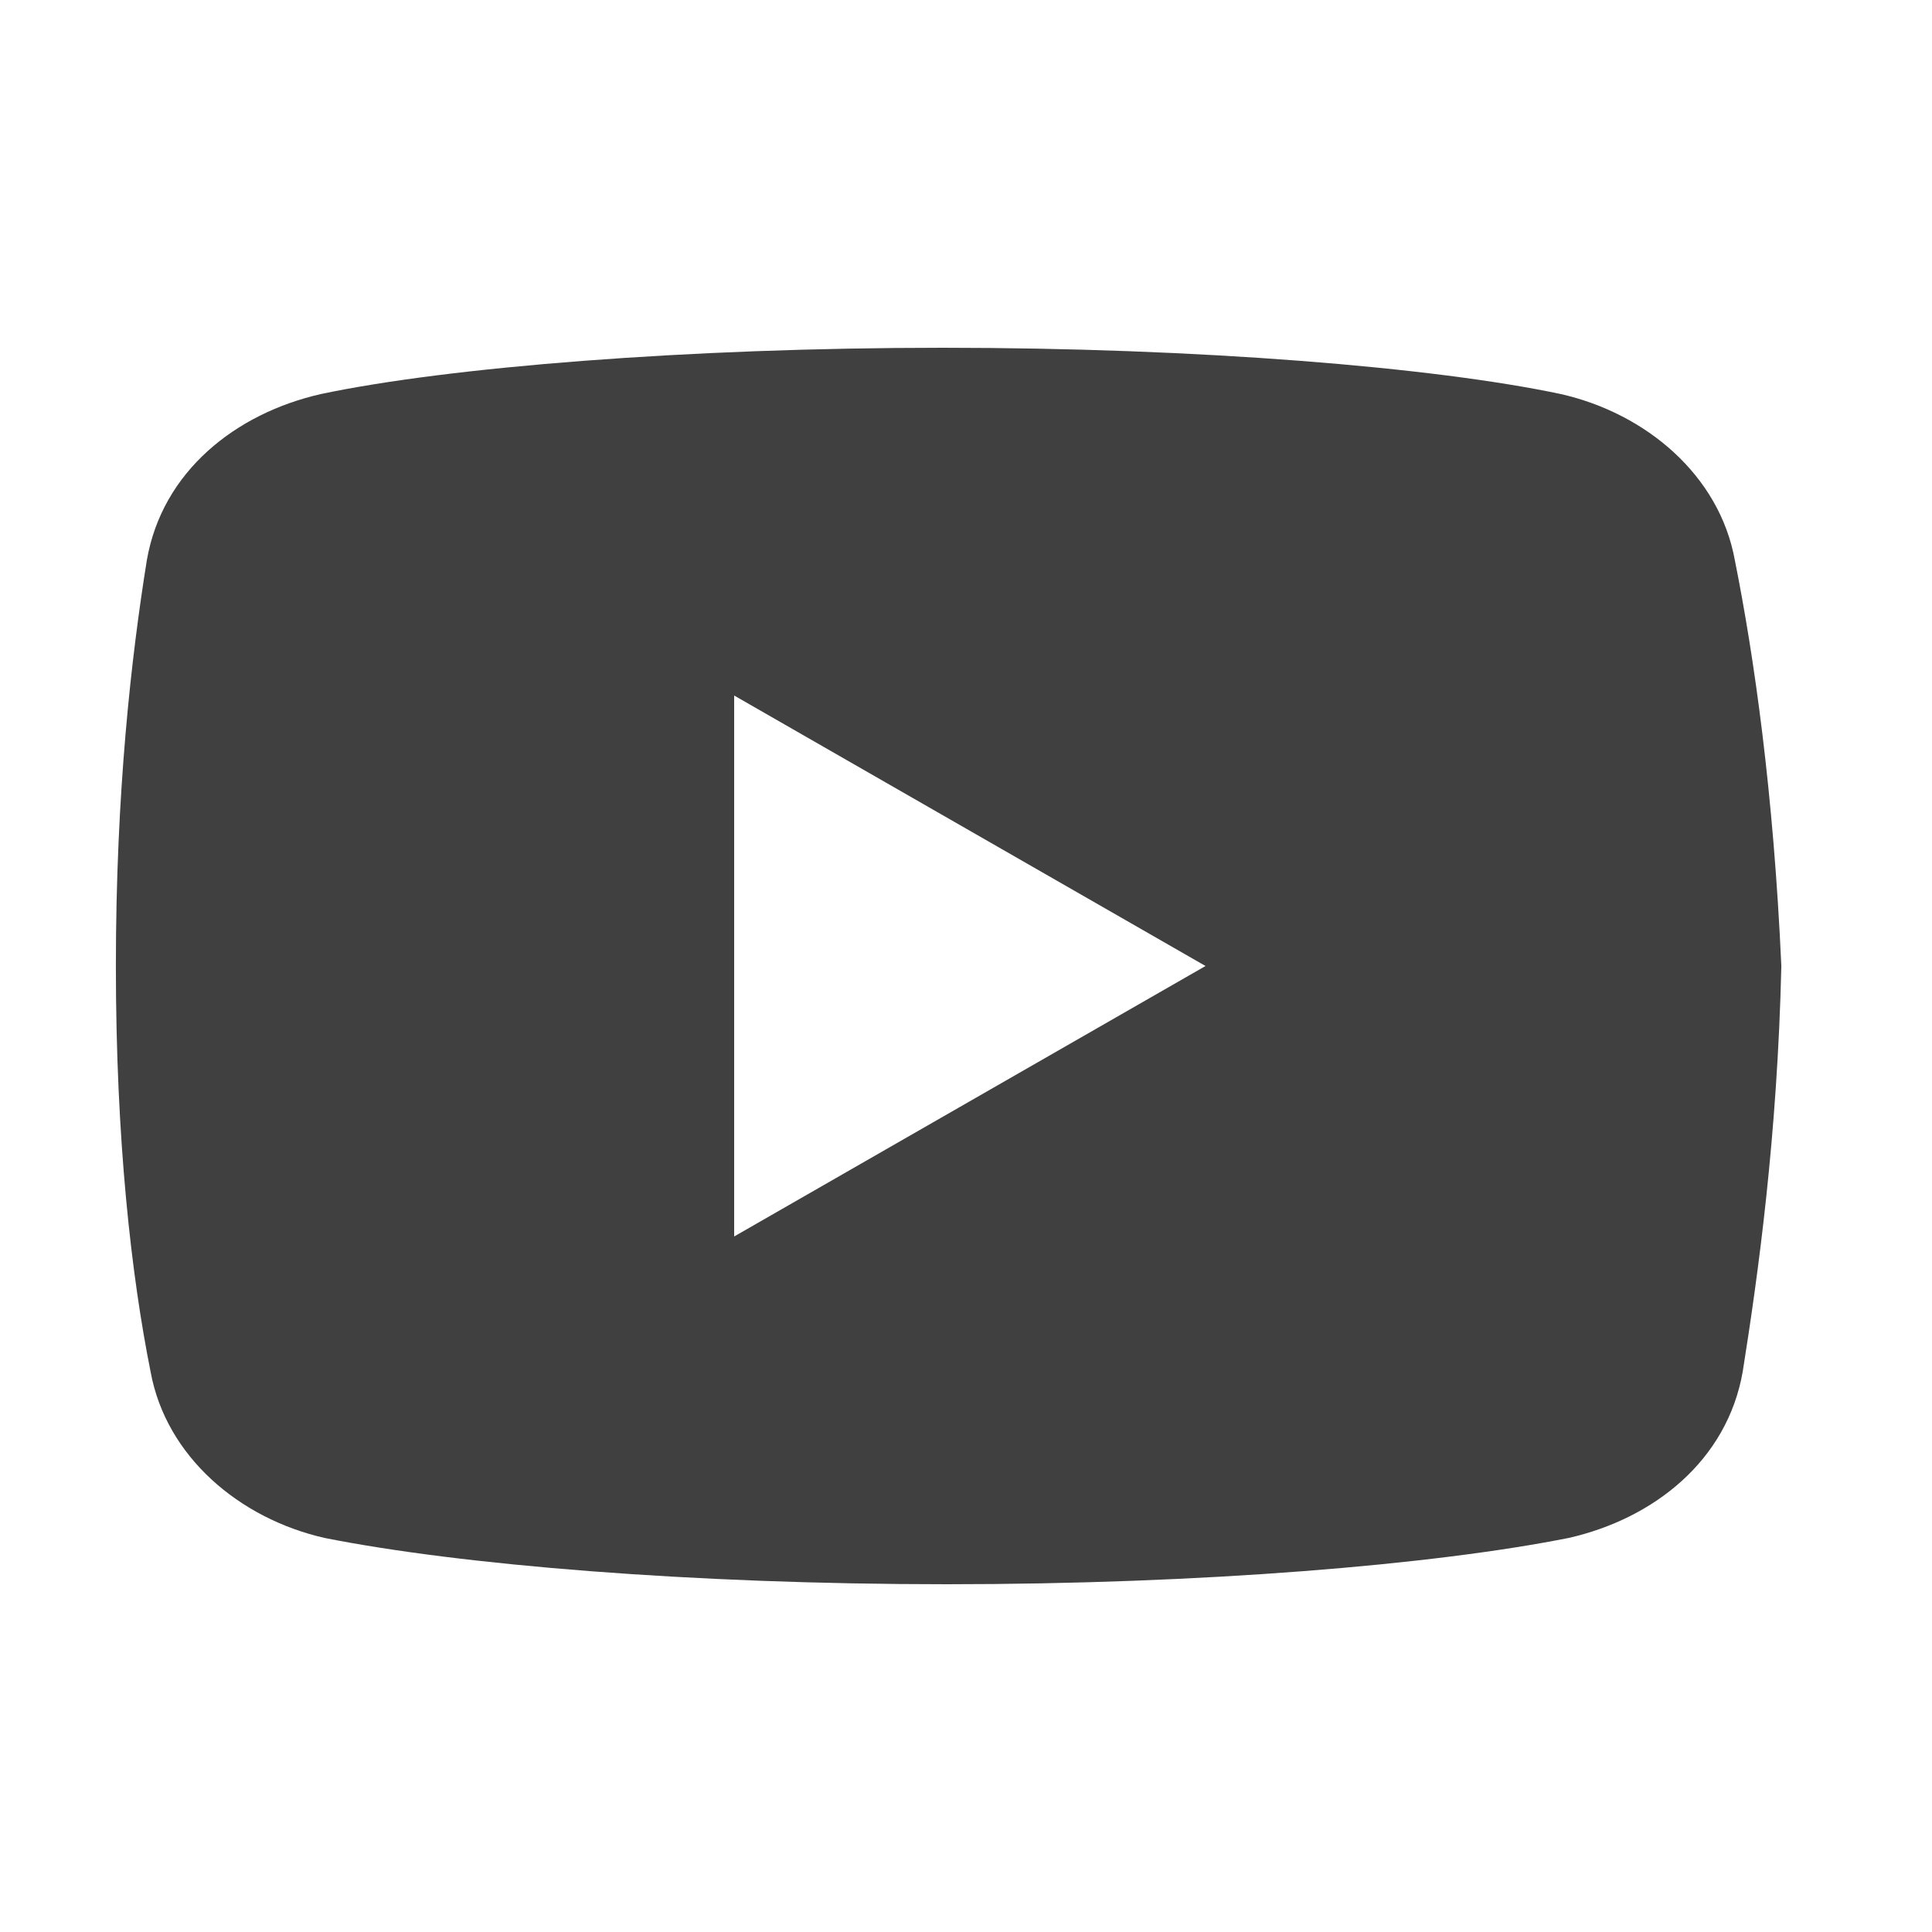
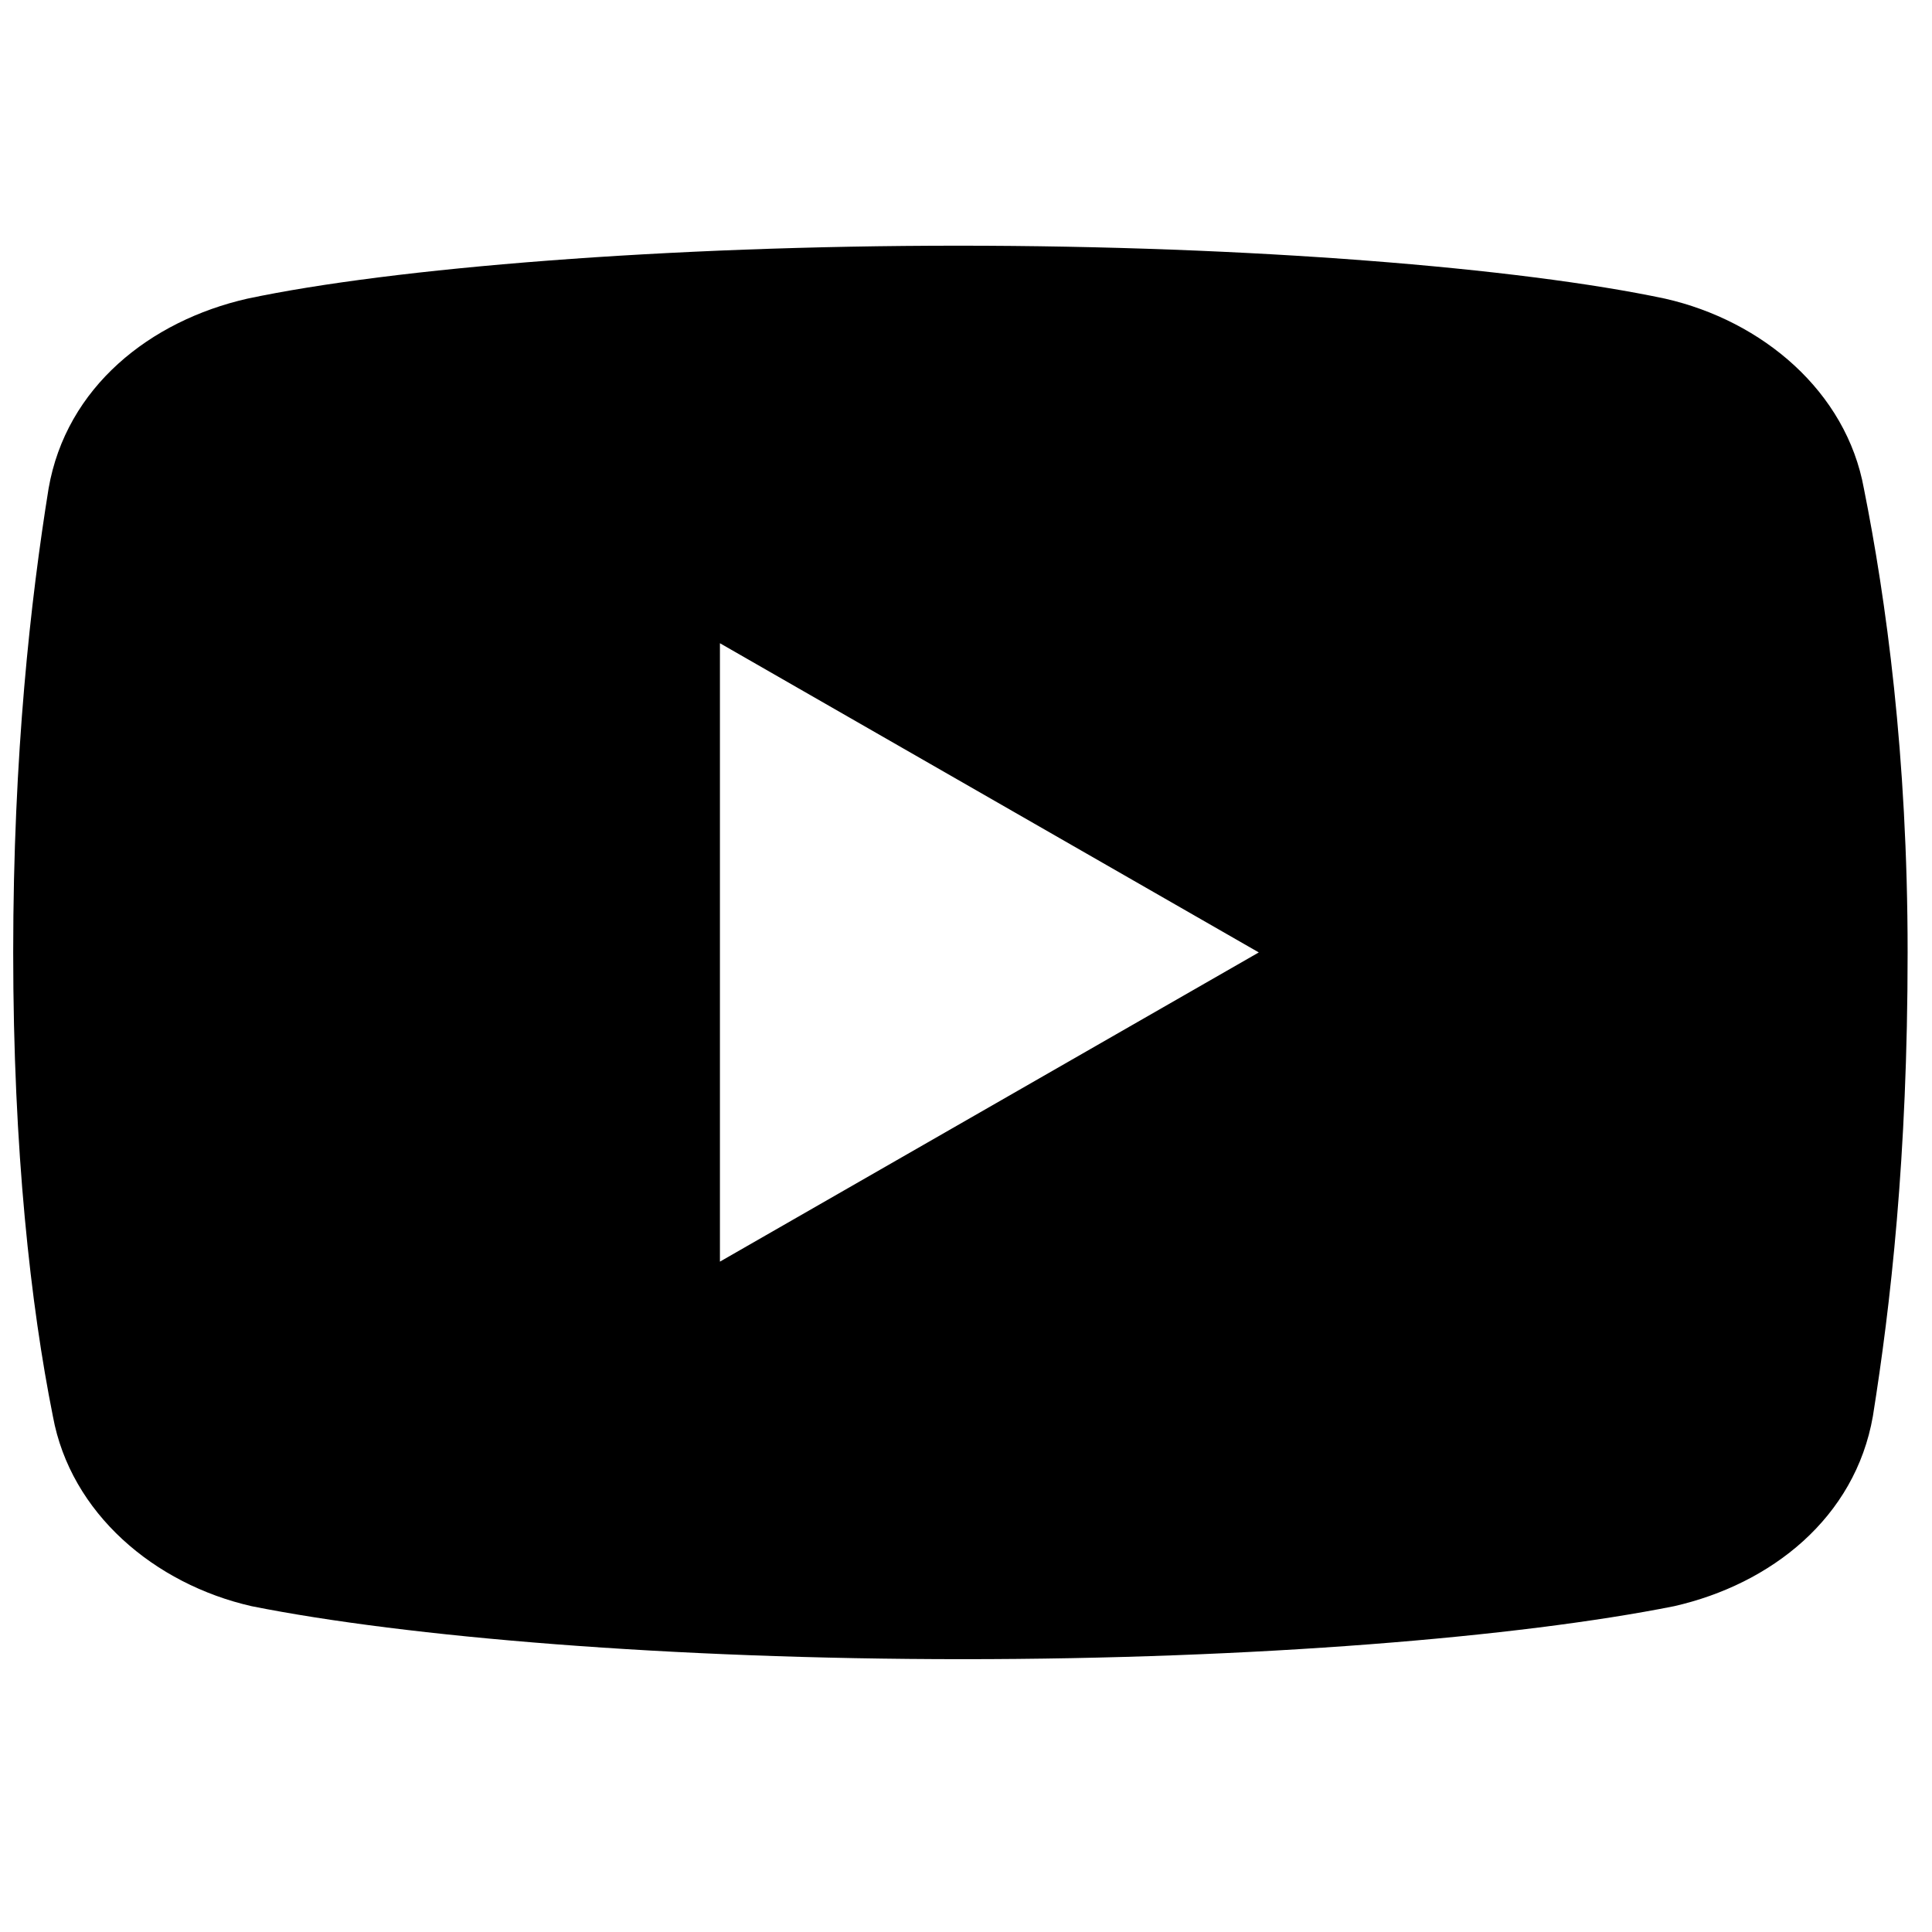
- <svg xmlns="http://www.w3.org/2000/svg" viewBox="0,0,256,256" width="50px" height="50px" fill-rule="nonzero">
-   <g fill="#404040" fill-rule="nonzero" stroke="none" stroke-width="1" stroke-linecap="butt" stroke-linejoin="miter" stroke-miterlimit="10" stroke-dasharray="" stroke-dashoffset="0" font-family="none" font-weight="none" font-size="none" text-anchor="none" style="mix-blend-mode: normal">
-     <g transform="scale(5.12,5.12)">
-       <path d="M44.898,14.5c-0.398,-2.199 -2.297,-3.801 -4.5,-4.301c-3.297,-0.699 -9.398,-1.199 -16,-1.199c-6.598,0 -12.797,0.5 -16.098,1.199c-2.199,0.5 -4.102,2 -4.5,4.301c-0.402,2.5 -0.801,6 -0.801,10.5c0,4.5 0.398,8 0.898,10.5c0.402,2.199 2.301,3.801 4.5,4.301c3.5,0.699 9.5,1.199 16.102,1.199c6.602,0 12.602,-0.5 16.102,-1.199c2.199,-0.5 4.098,-2 4.5,-4.301c0.398,-2.5 0.898,-6.102 1,-10.5c-0.203,-4.5 -0.703,-8 -1.203,-10.5zM19,32v-14l12.199,7z" />
+ <svg xmlns="http://www.w3.org/2000/svg" width="100%" height="100%" viewBox="0 0 278 278" version="1.1" xml:space="preserve" style="fill-rule:evenodd;clip-rule:evenodd;stroke-linejoin:round;stroke-miterlimit:2;">
+   <g>
+     <g>
+       <path d="M268.202,70.31c-2.533,-13.978 -14.599,-24.157 -28.602,-27.335c-20.954,-4.445 -59.736,-7.622 -101.695,-7.622c-41.934,-0 -81.335,3.177 -102.315,7.622c-13.978,3.178 -26.069,12.712 -28.602,27.335c-2.557,15.89 -5.089,38.136 -5.089,66.737c-0,28.602 2.532,50.848 5.71,66.737c2.557,13.979 14.624,24.158 28.602,27.336c22.245,4.444 60.381,7.622 102.34,7.622c41.959,0 80.095,-3.178 102.34,-7.622c13.978,-3.178 26.045,-12.712 28.602,-27.336c2.532,-15.889 4.999,-37.197 4.999,-66.737c-0,-28.375 -3.112,-50.847 -6.29,-66.737Zm-164.609,111.229l0,-88.983l77.538,44.491l-77.538,44.492Z" style="fill-rule:nonzero;" />
    </g>
  </g>
</svg>
